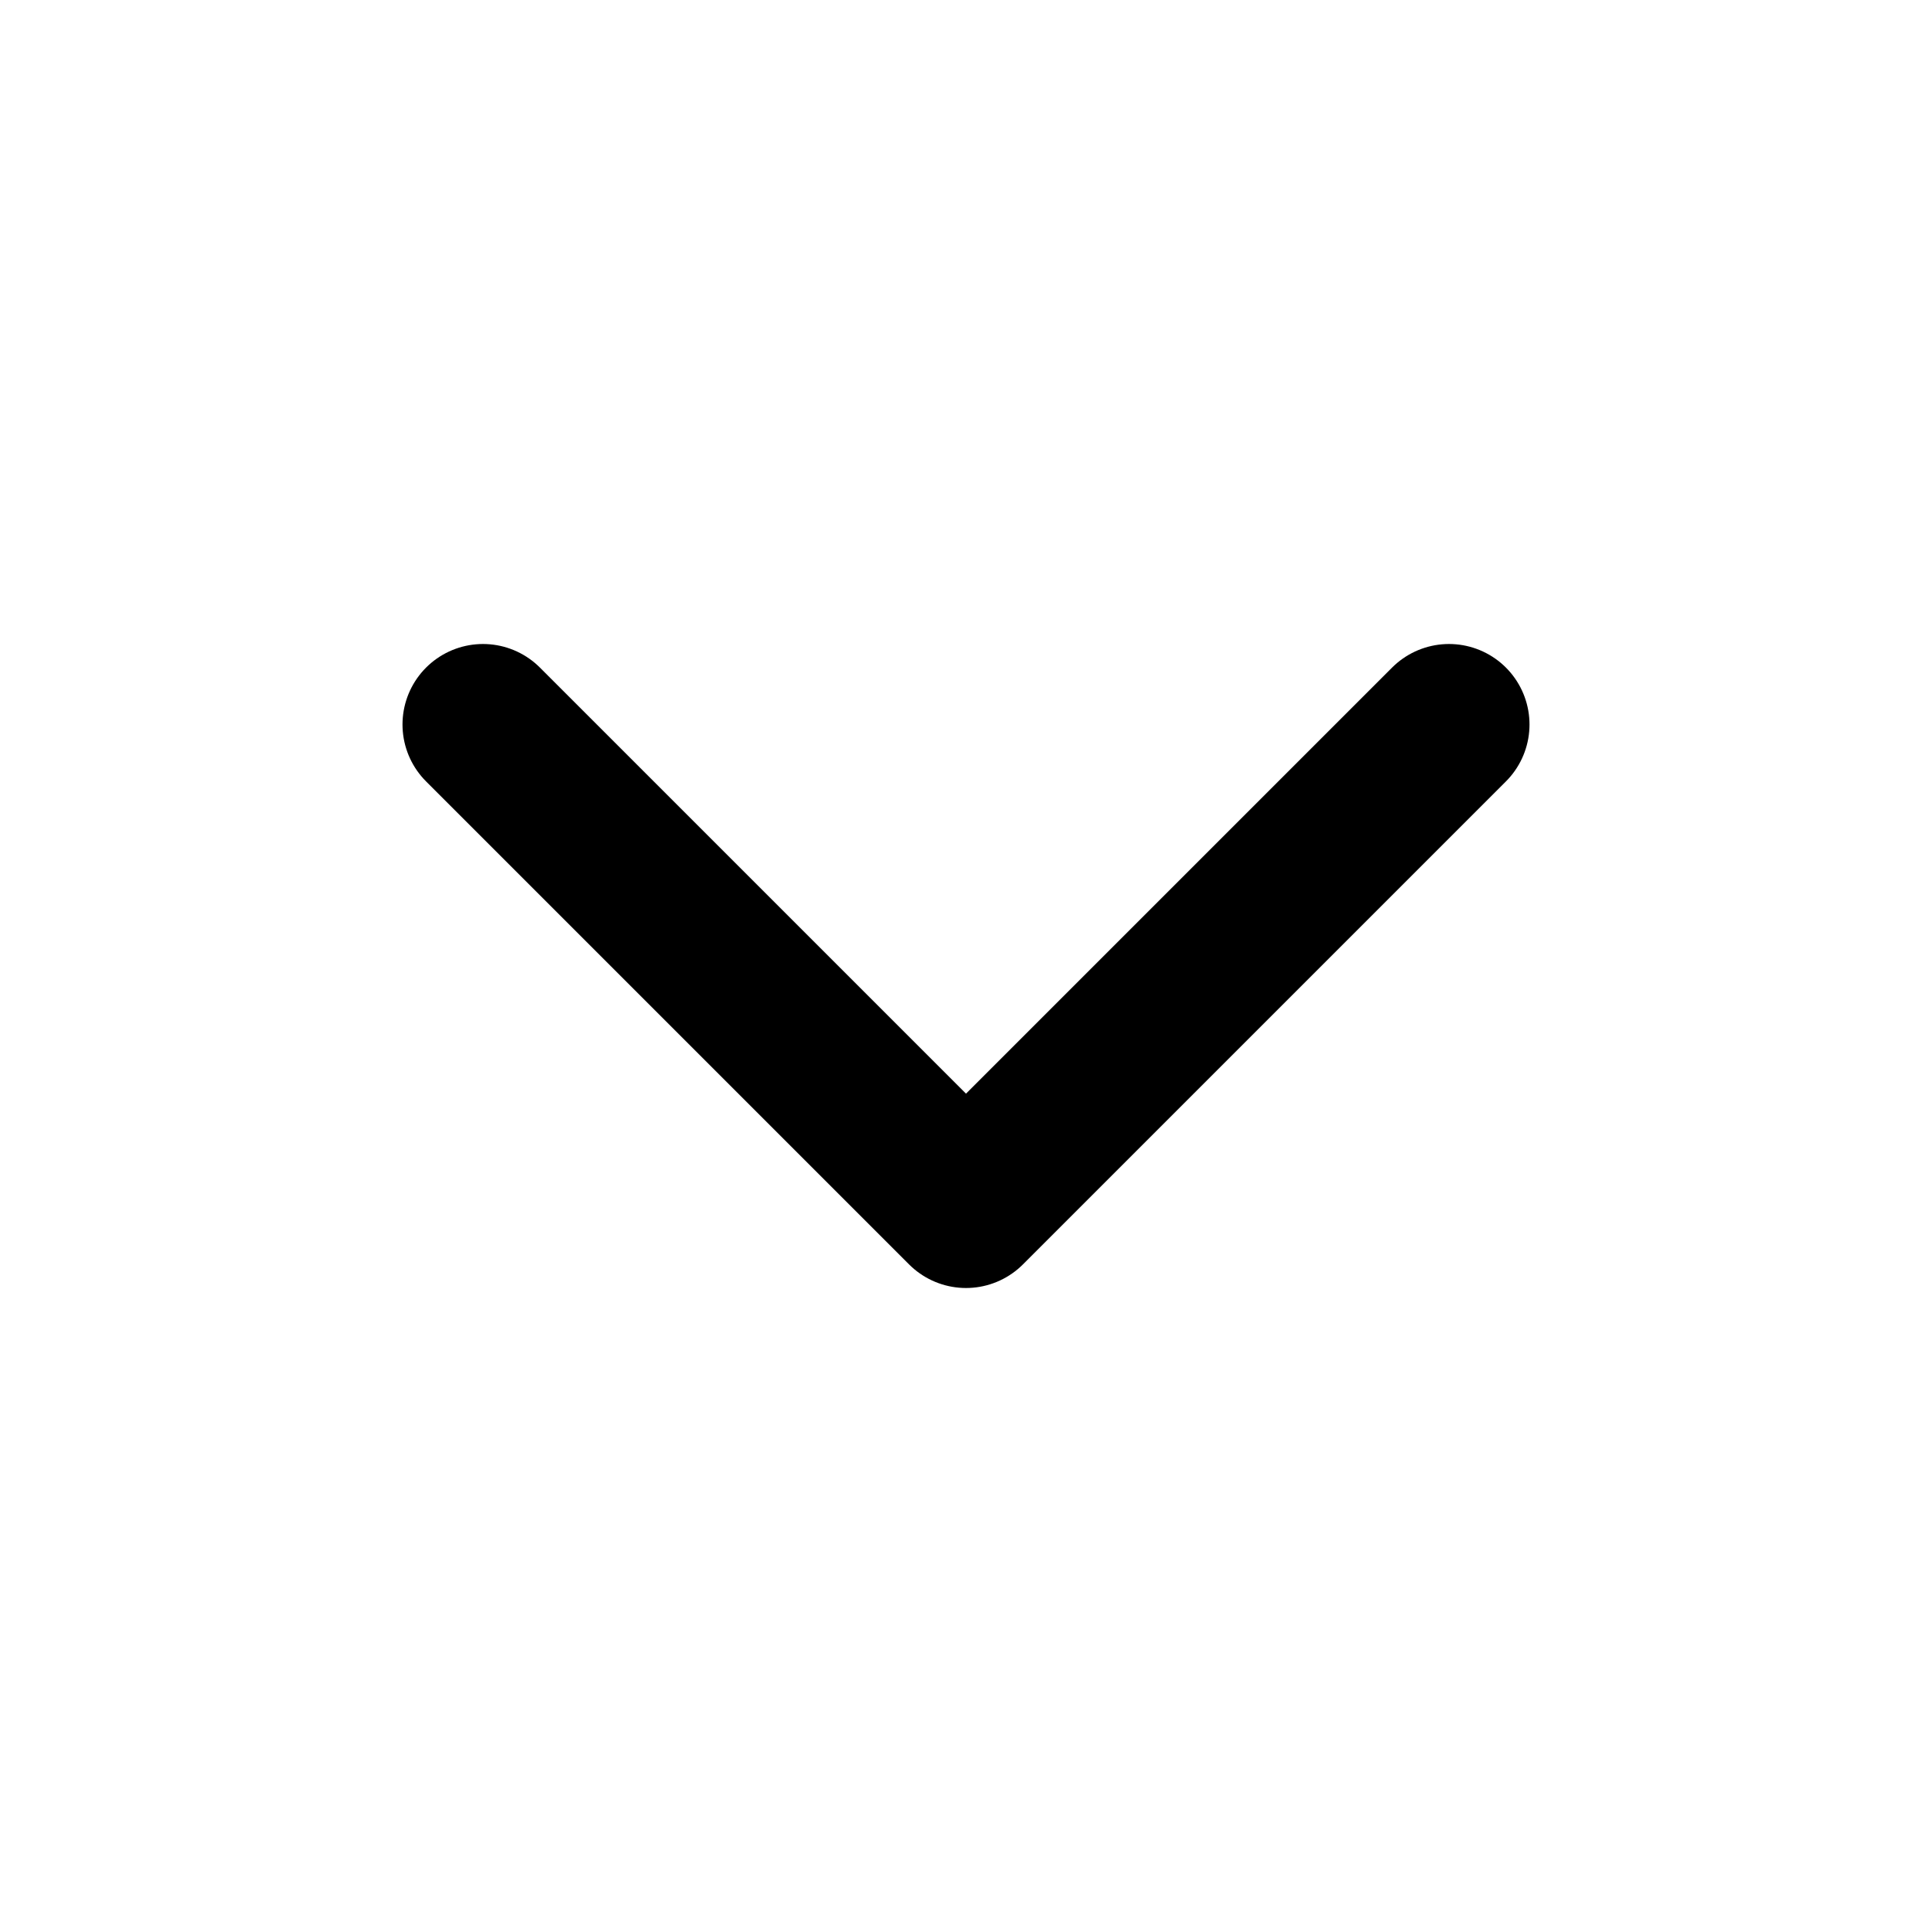
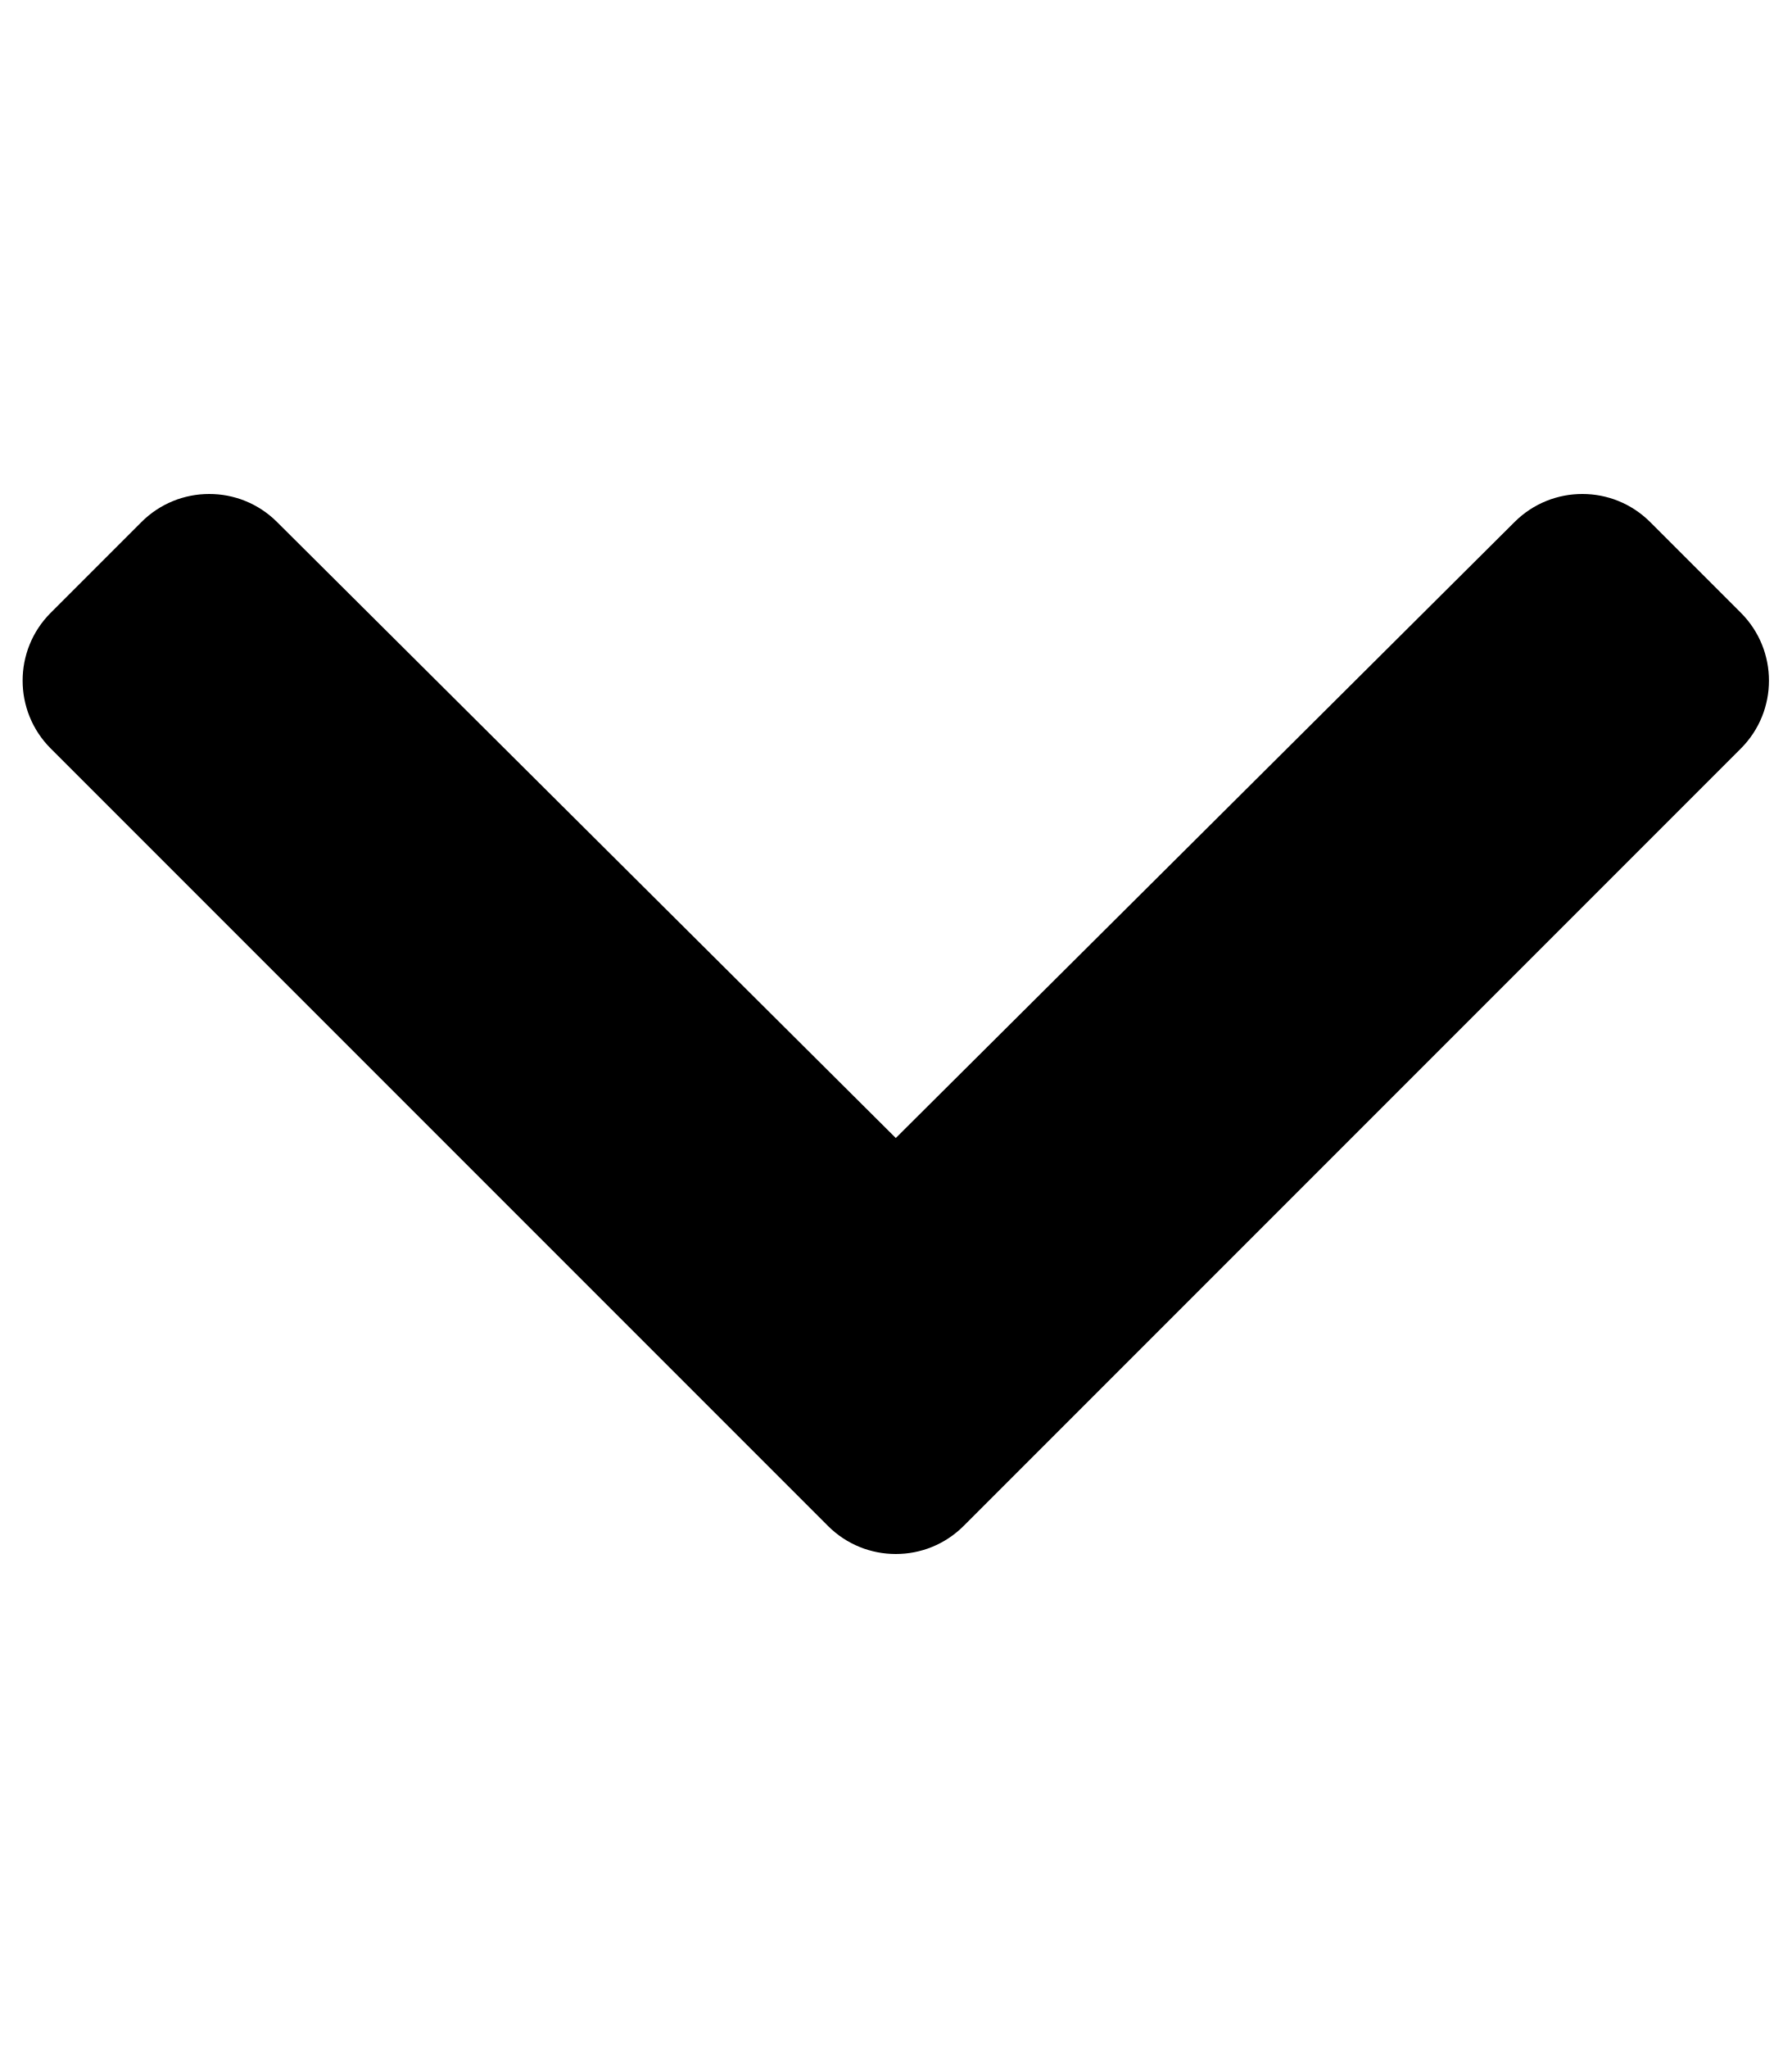
- <svg xmlns="http://www.w3.org/2000/svg" width="24" height="24" viewBox="0 0 24 24" fill="none" stroke="currentColor" stroke-width="2" stroke-linecap="round" stroke-linejoin="round" class="feather feather-chevron-down">
-   <polyline points="6 9 12 15 18 9" />
+ <svg xmlns="http://www.w3.org/2000/svg" viewBox="0 0 448 512">
+   <path d="M207.029 381.476L12.686 187.132c-9.373-9.373-9.373-24.569 0-33.941l22.667-22.667c9.357-9.357 24.522-9.375 33.901-.04L224 284.505l154.745-154.021c9.379-9.335 24.544-9.317 33.901.04l22.667 22.667c9.373 9.373 9.373 24.569 0 33.941L240.971 381.476c-9.373 9.372-24.569 9.372-33.942 0z" />
</svg>
